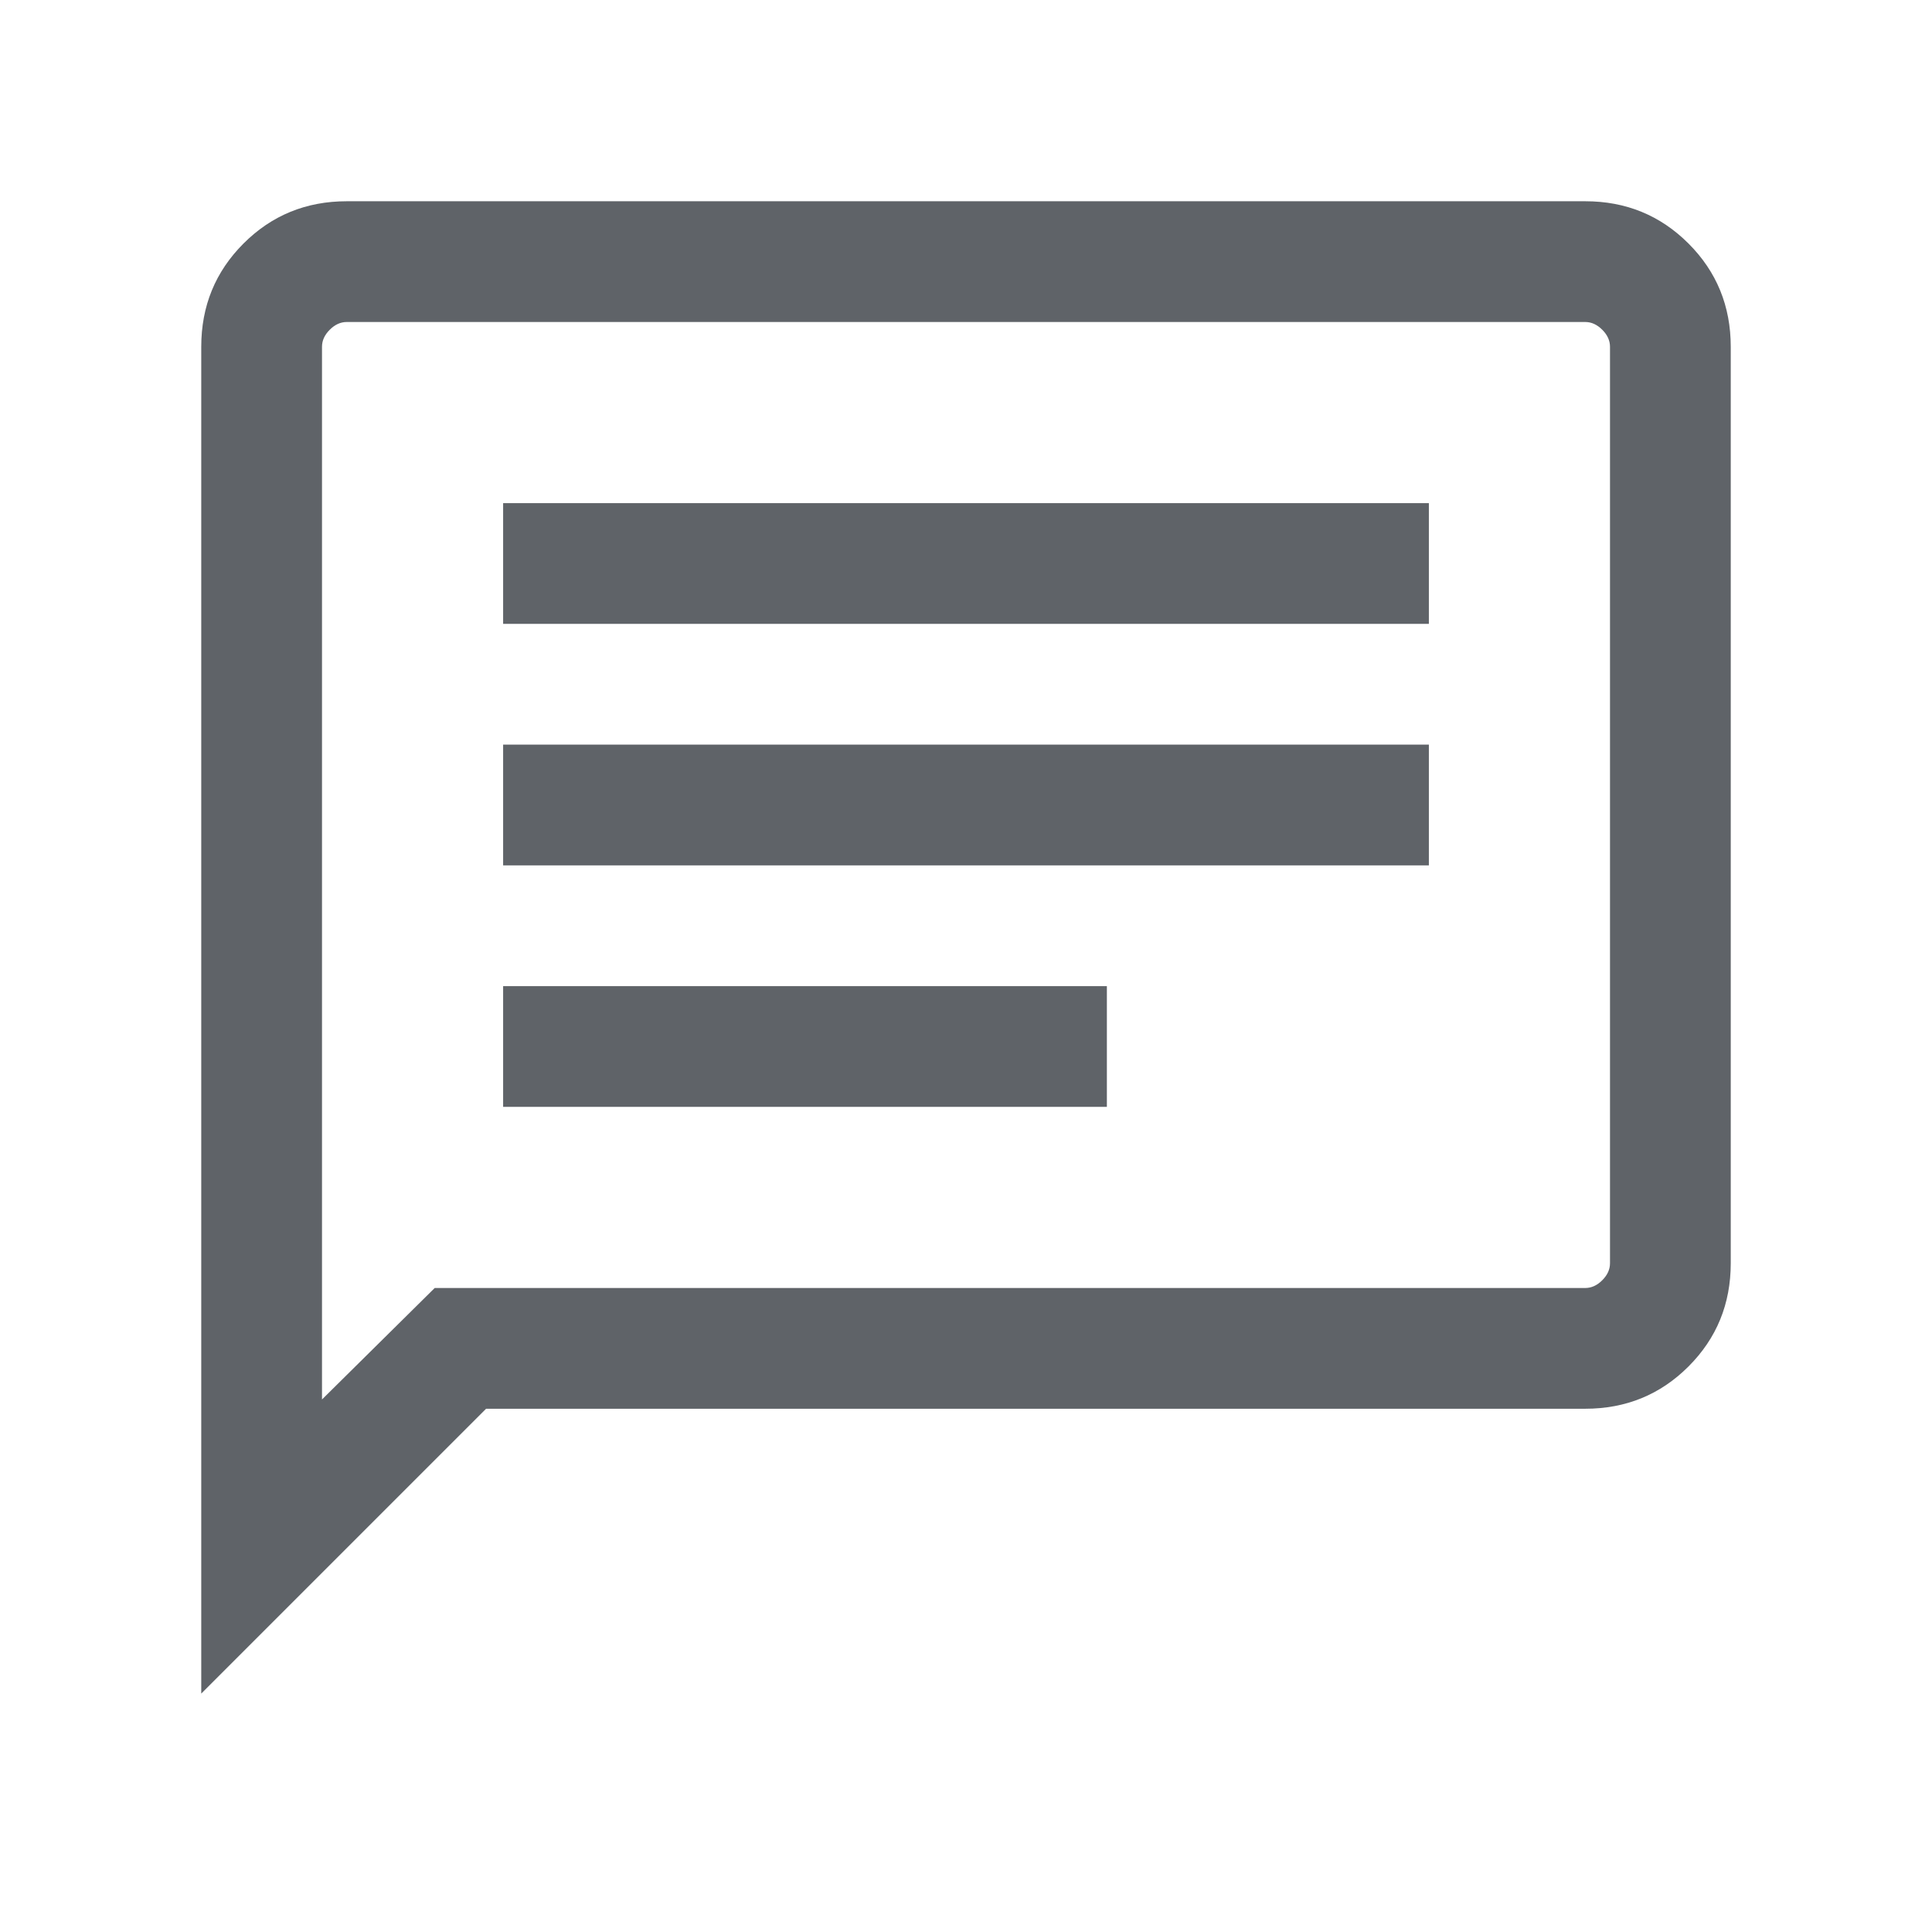
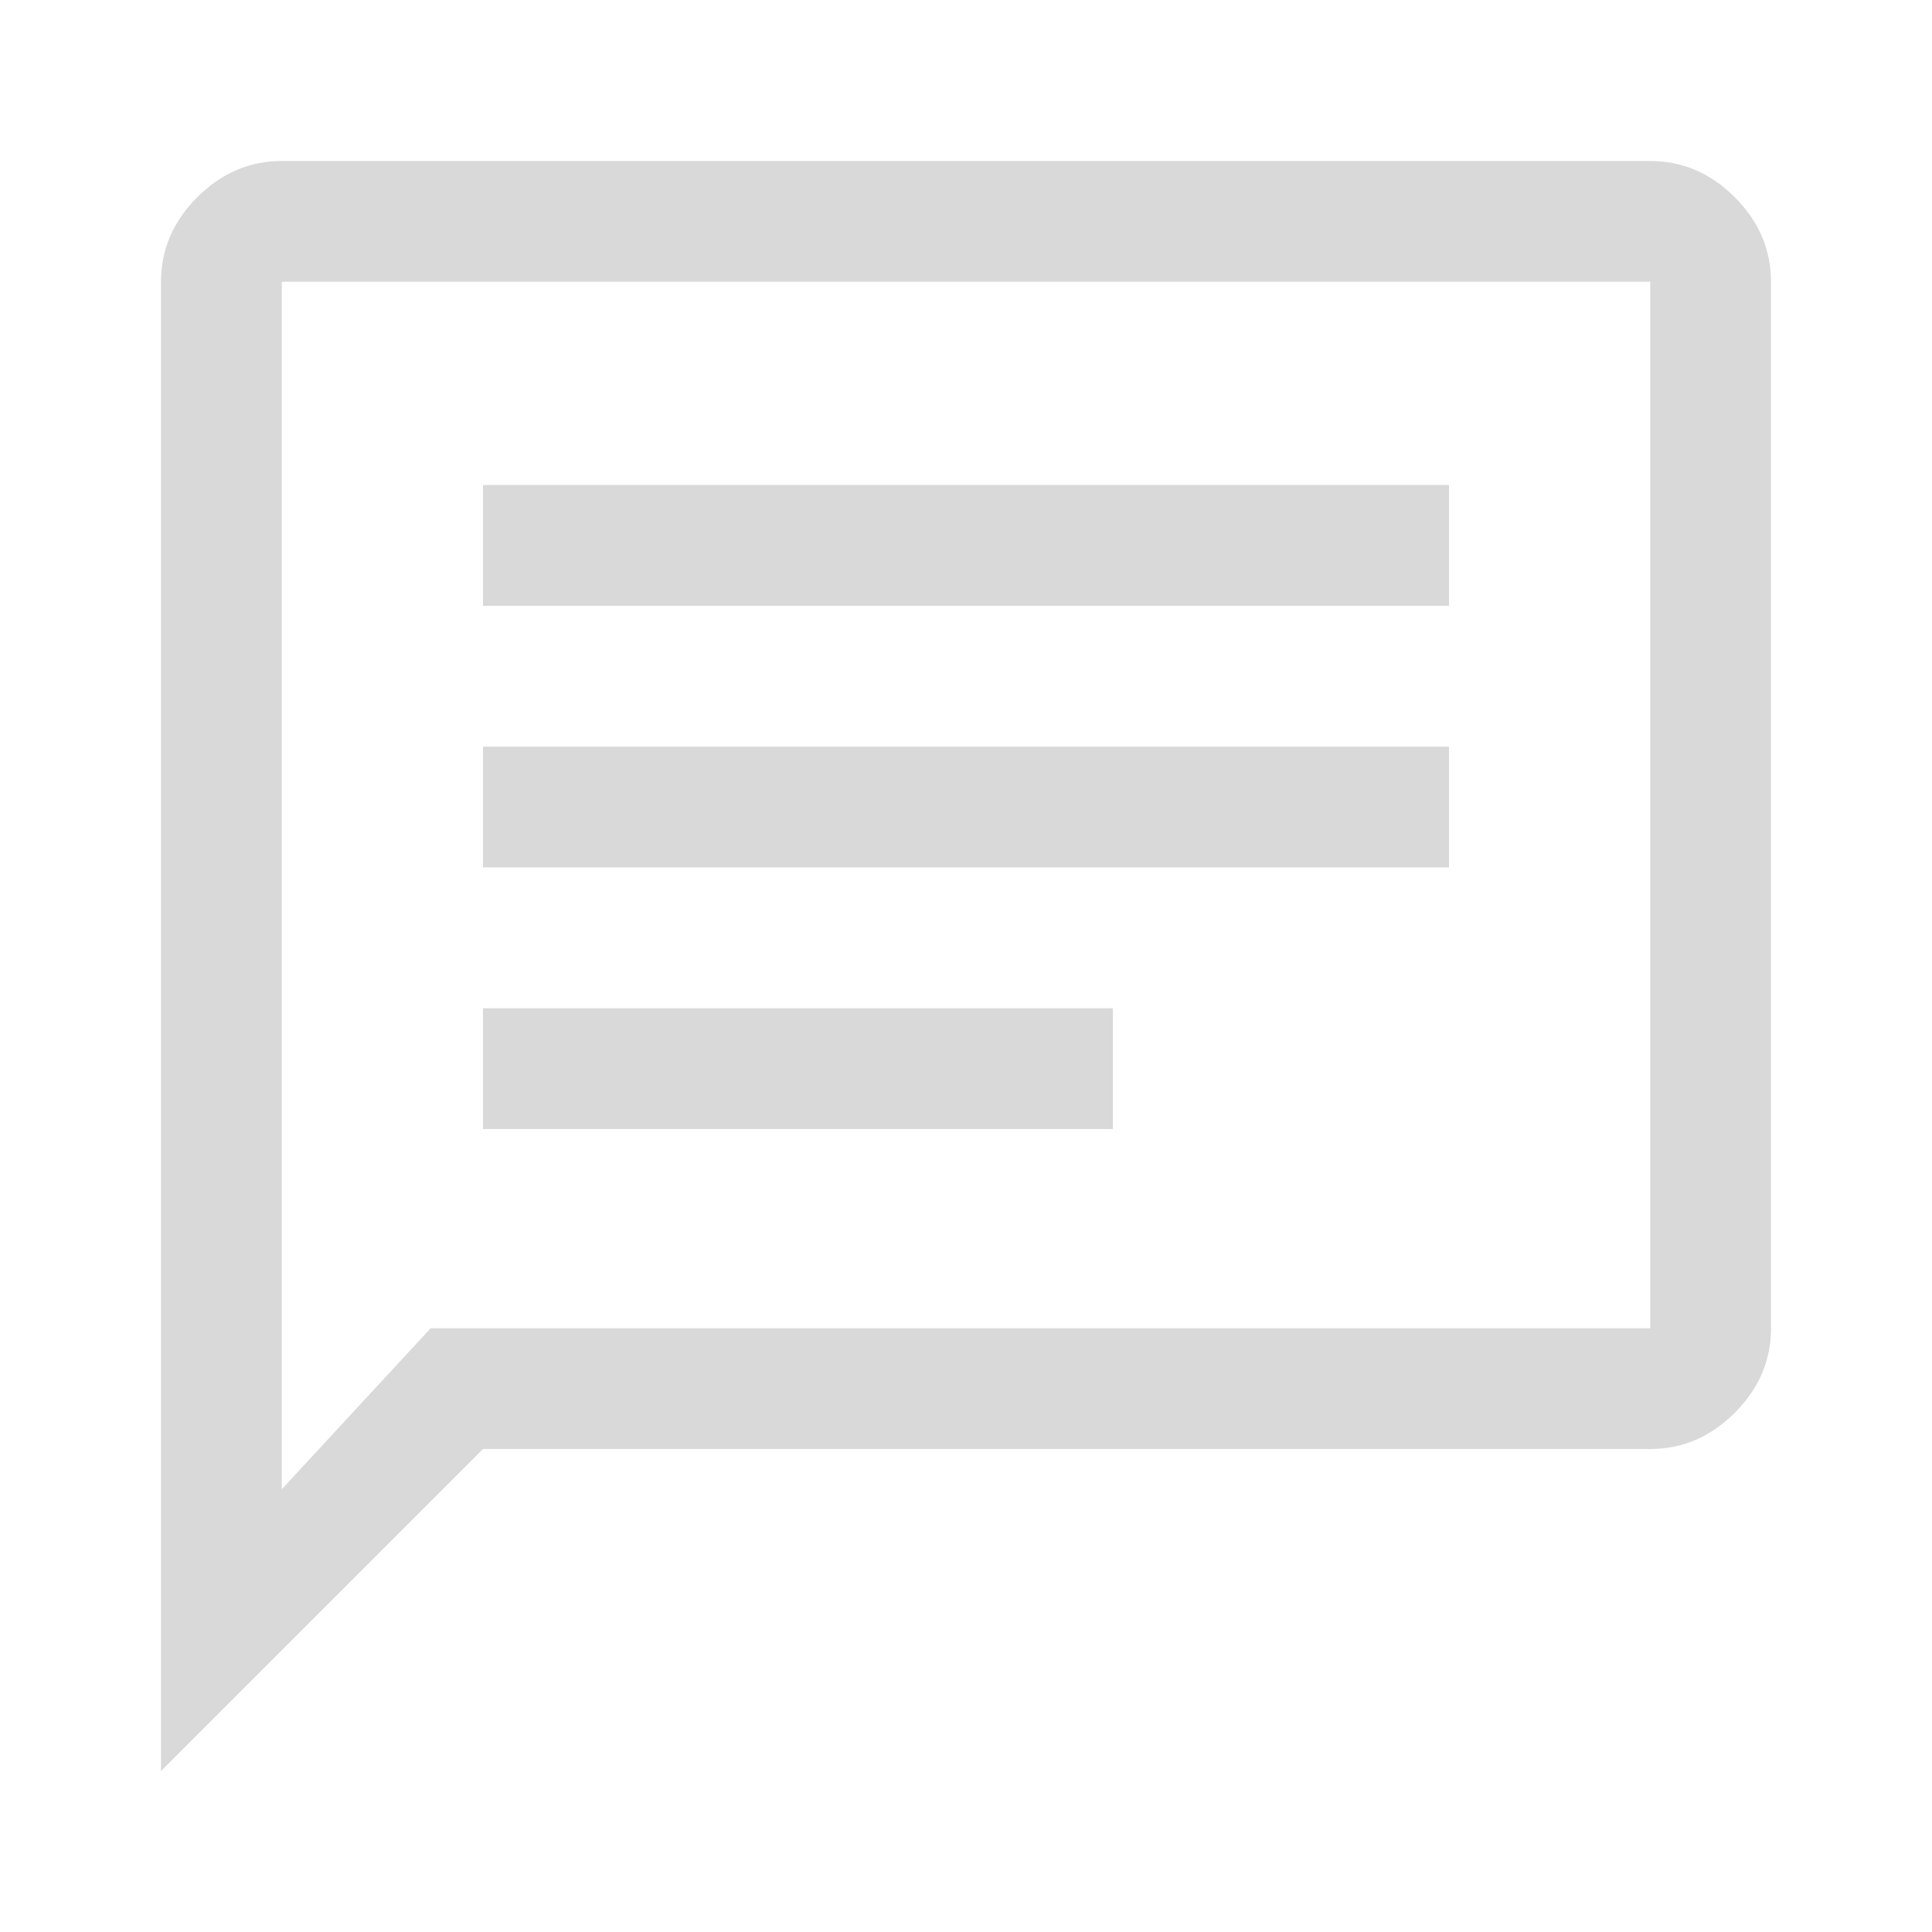
- <svg xmlns="http://www.w3.org/2000/svg" height="24px" viewBox="0 -960 960 960" width="24px" fill="#5f6368">
-   <path d="M250-410h300v-60H250v60Zm0-120h460v-60H250v60Zm0-120h460v-60H250v60ZM100-118.46v-669.23Q100-818 121-839q21-21 51.31-21h615.38Q818-860 839-839q21 21 21 51.31v455.38Q860-302 839-281q-21 21-51.31 21H241.54L100-118.46ZM216-320h571.69q4.62 0 8.46-3.85 3.85-3.84 3.85-8.46v-455.38q0-4.62-3.85-8.46-3.84-3.85-8.46-3.85H172.31q-4.62 0-8.46 3.85-3.85 3.84-3.85 8.46v523.08L216-320Zm-56 0v-480 480Z" />
+ <svg xmlns="http://www.w3.org/2000/svg" height="24px" viewBox="0 -960 960 960" width="24px" fill="#D9D9D9">
+   <path d="M240-399h313v-60H240v60Zm0-130h480v-60H240v60Zm0-130h480v-60H240v60ZM80-80v-740q0-24 18-42t42-18h680q24 0 42 18t18 42v520q0 24-18 42t-42 18H240L80-80Zm134-220h606v-520H140v600l74-80Zm-74 0v-520 520Z" />
</svg>
